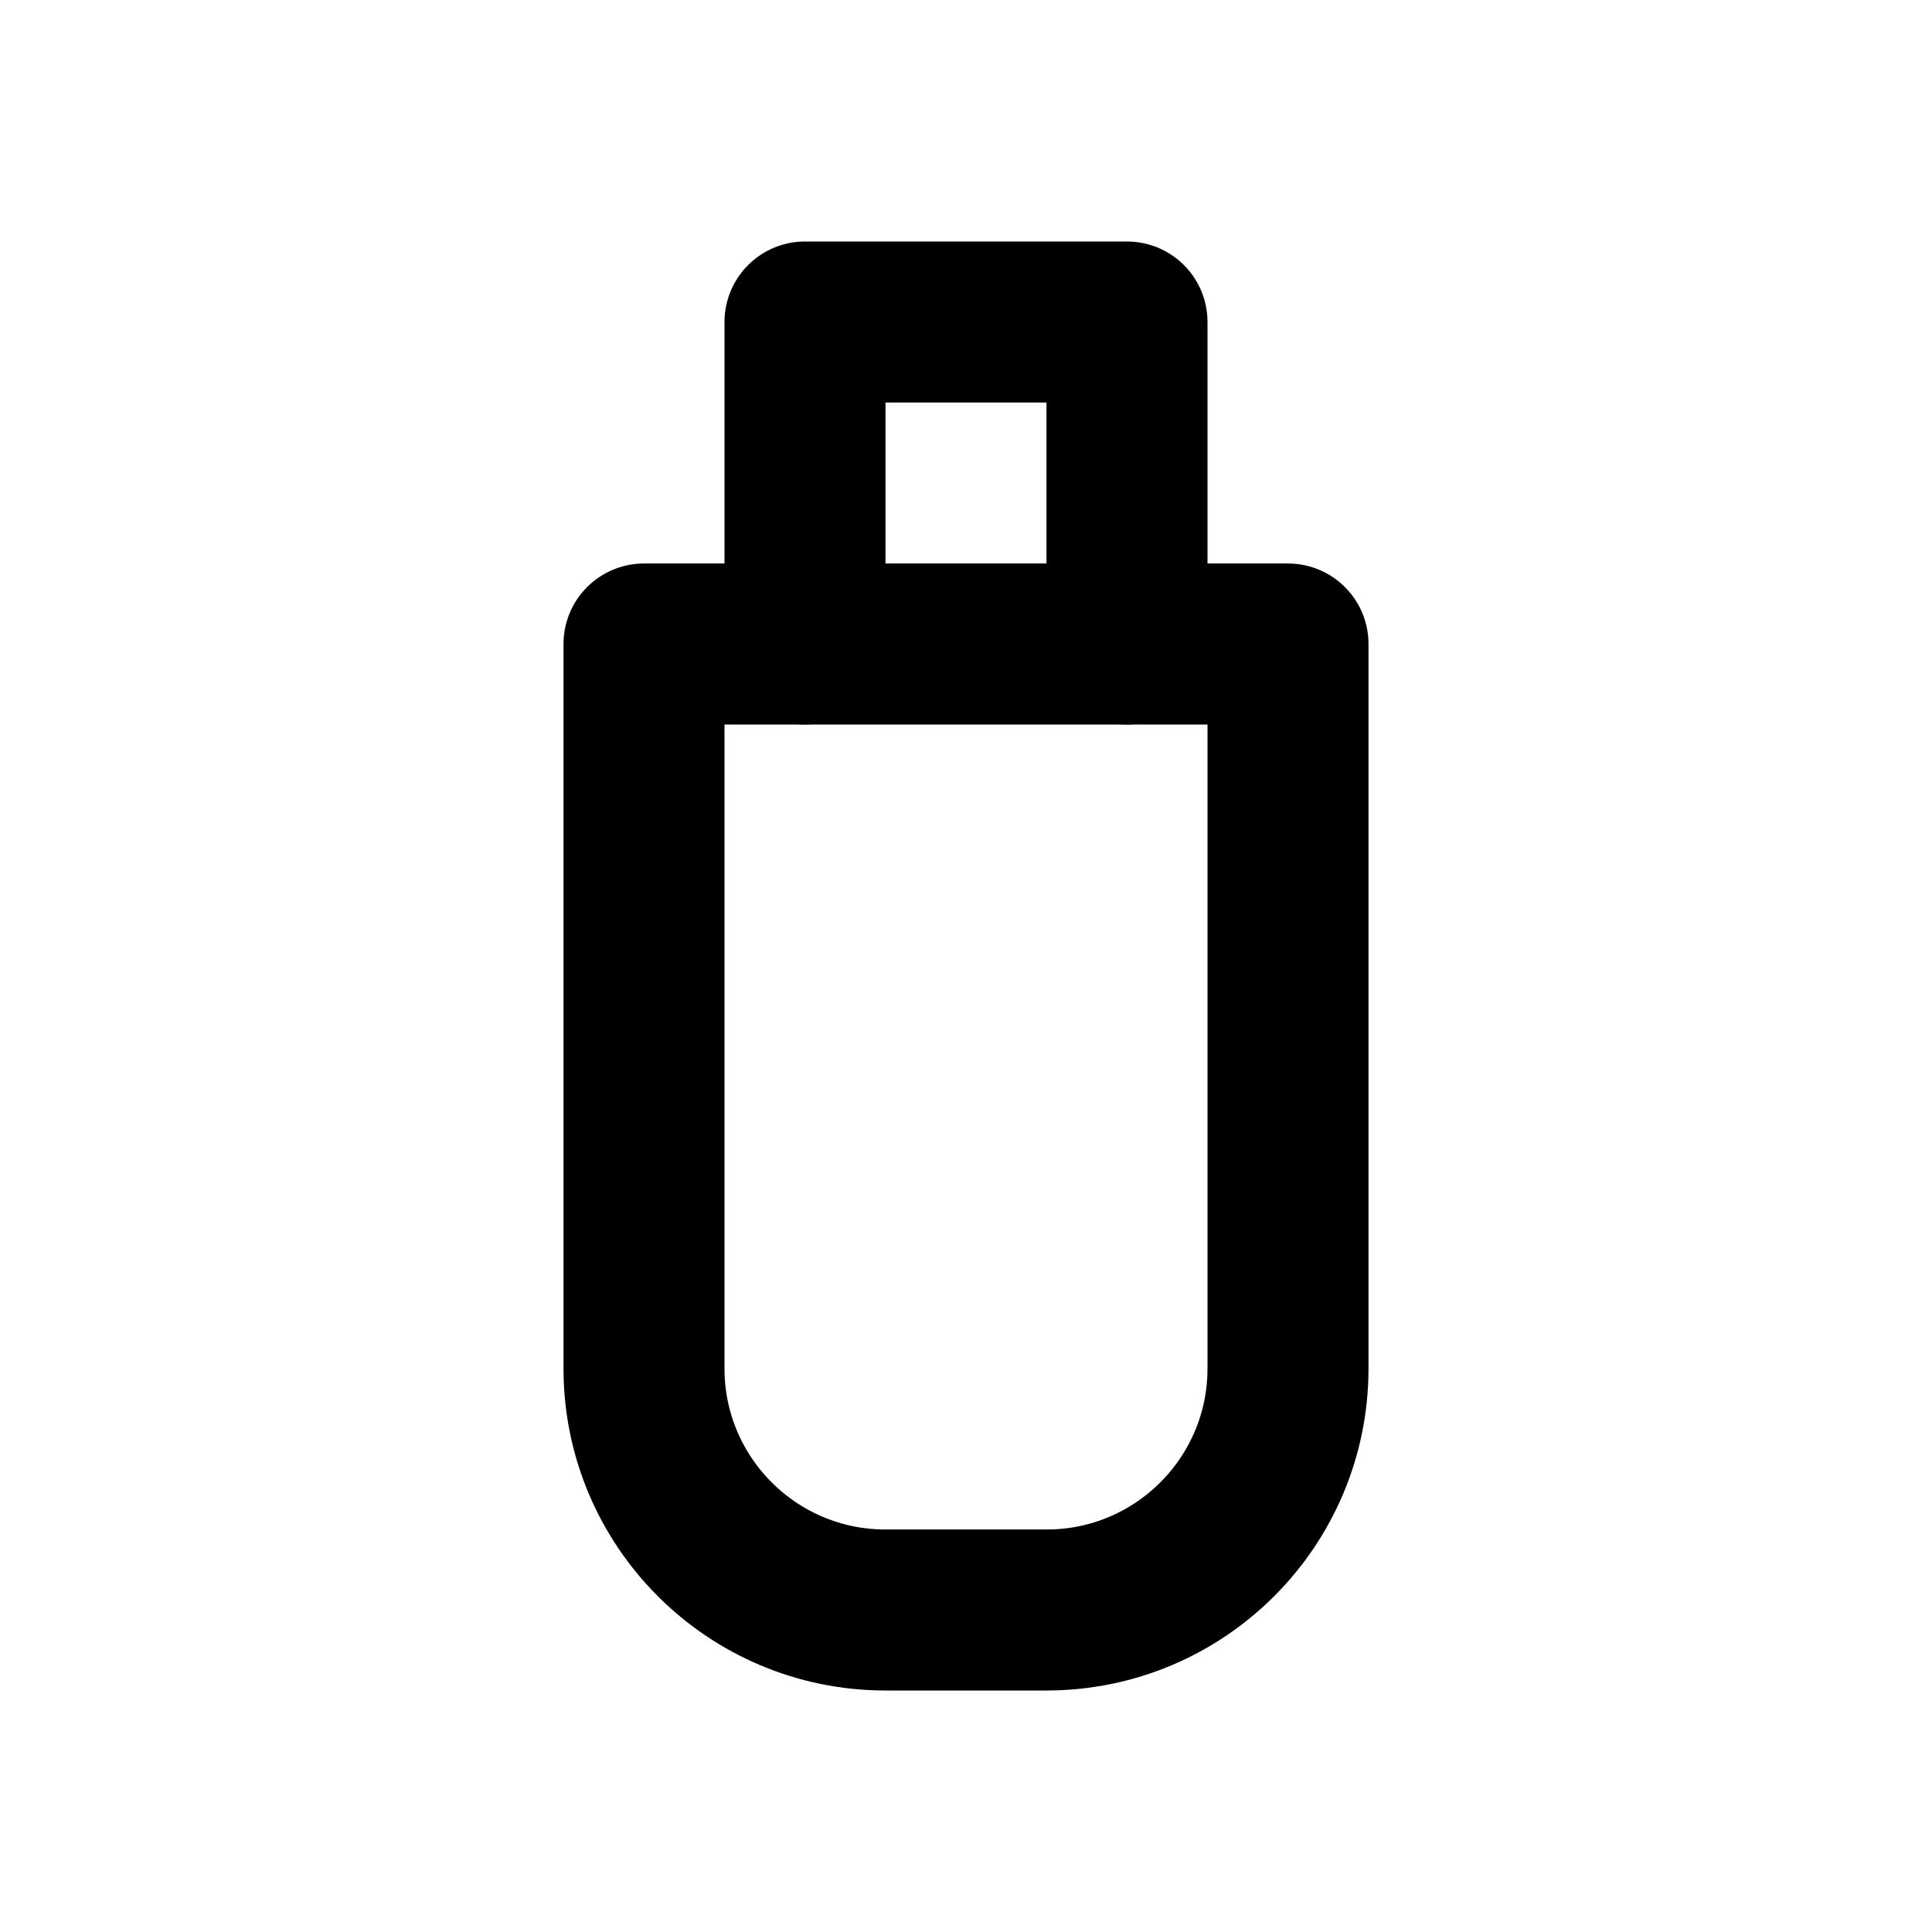
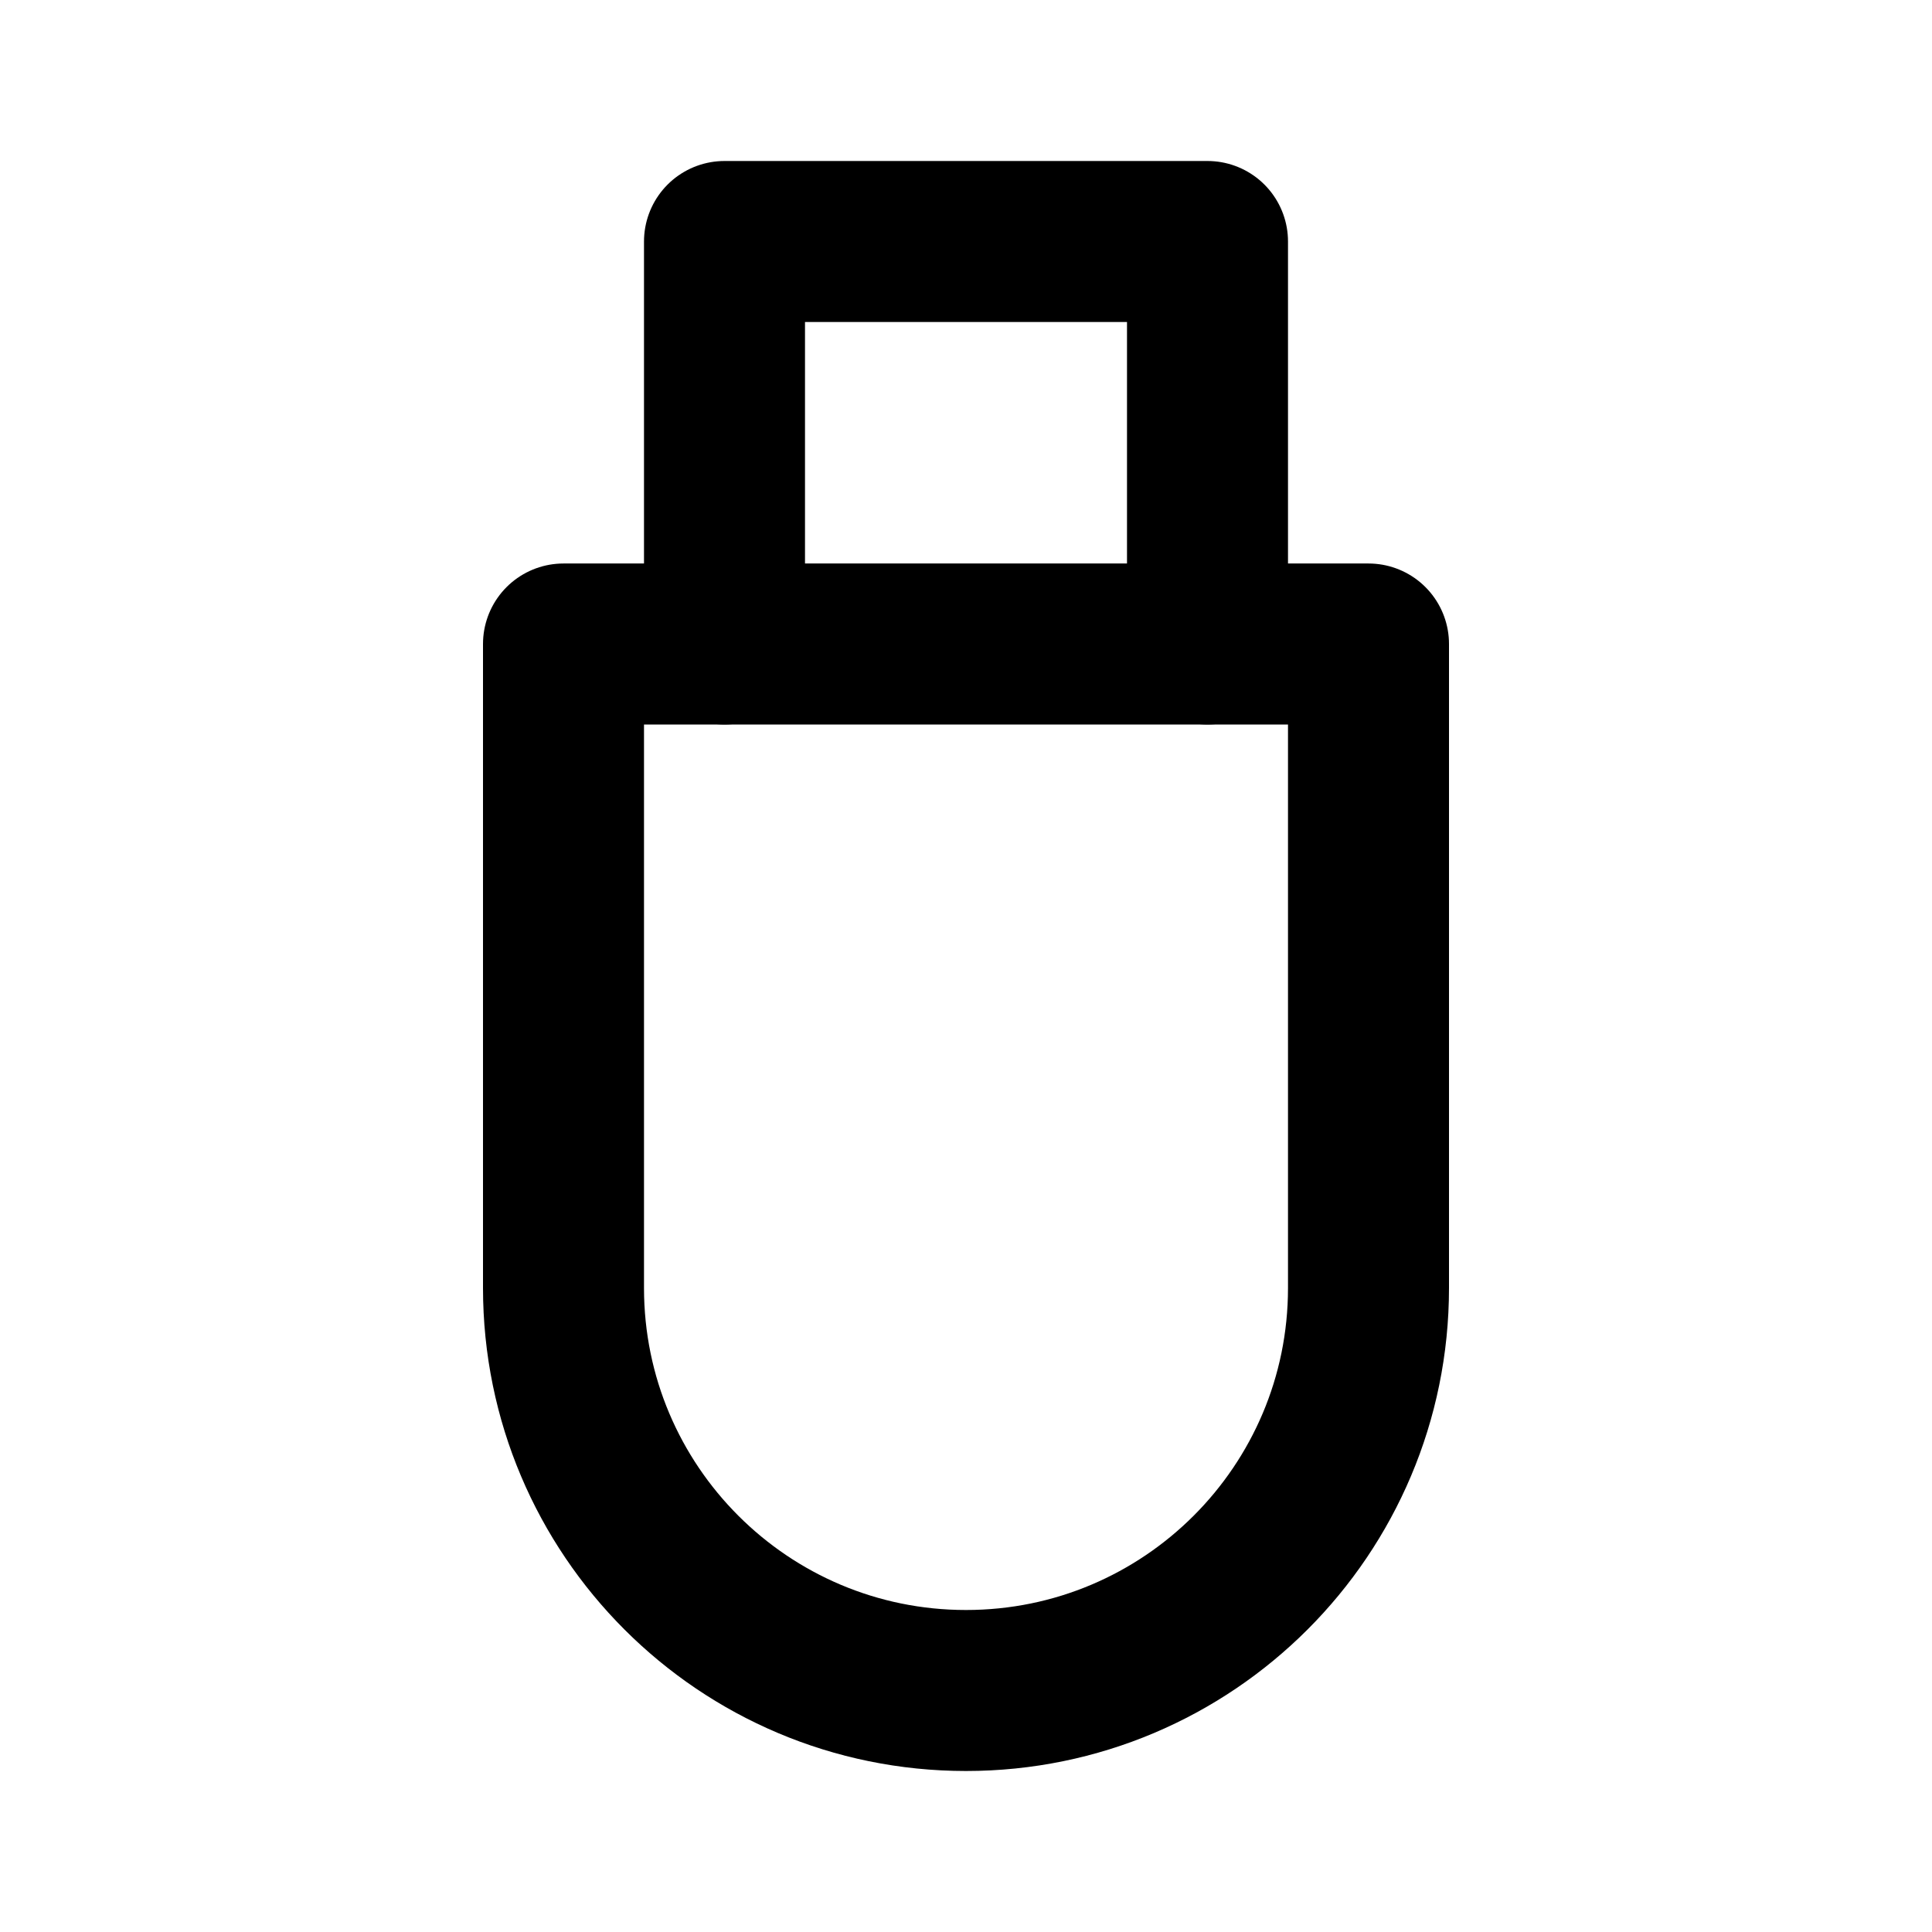
<svg xmlns="http://www.w3.org/2000/svg" width="24" height="24" viewBox="0 0 24 24" fill="none" stroke="currentColor" stroke-width="2" stroke-linecap="round" stroke-linejoin="round">
-   <path d="M8 8h8v9a3 3 0 0 1 -3 3h-2a3 3 0 0 1 -3 -3v-9z" />
-   <path d="M10 8v-4h4v4" />
+   <path d="M7 8h10v8a5 5 0 0 1 -10 0z" />
+   <path d="M9 8v-5h6v5" />
</svg>
